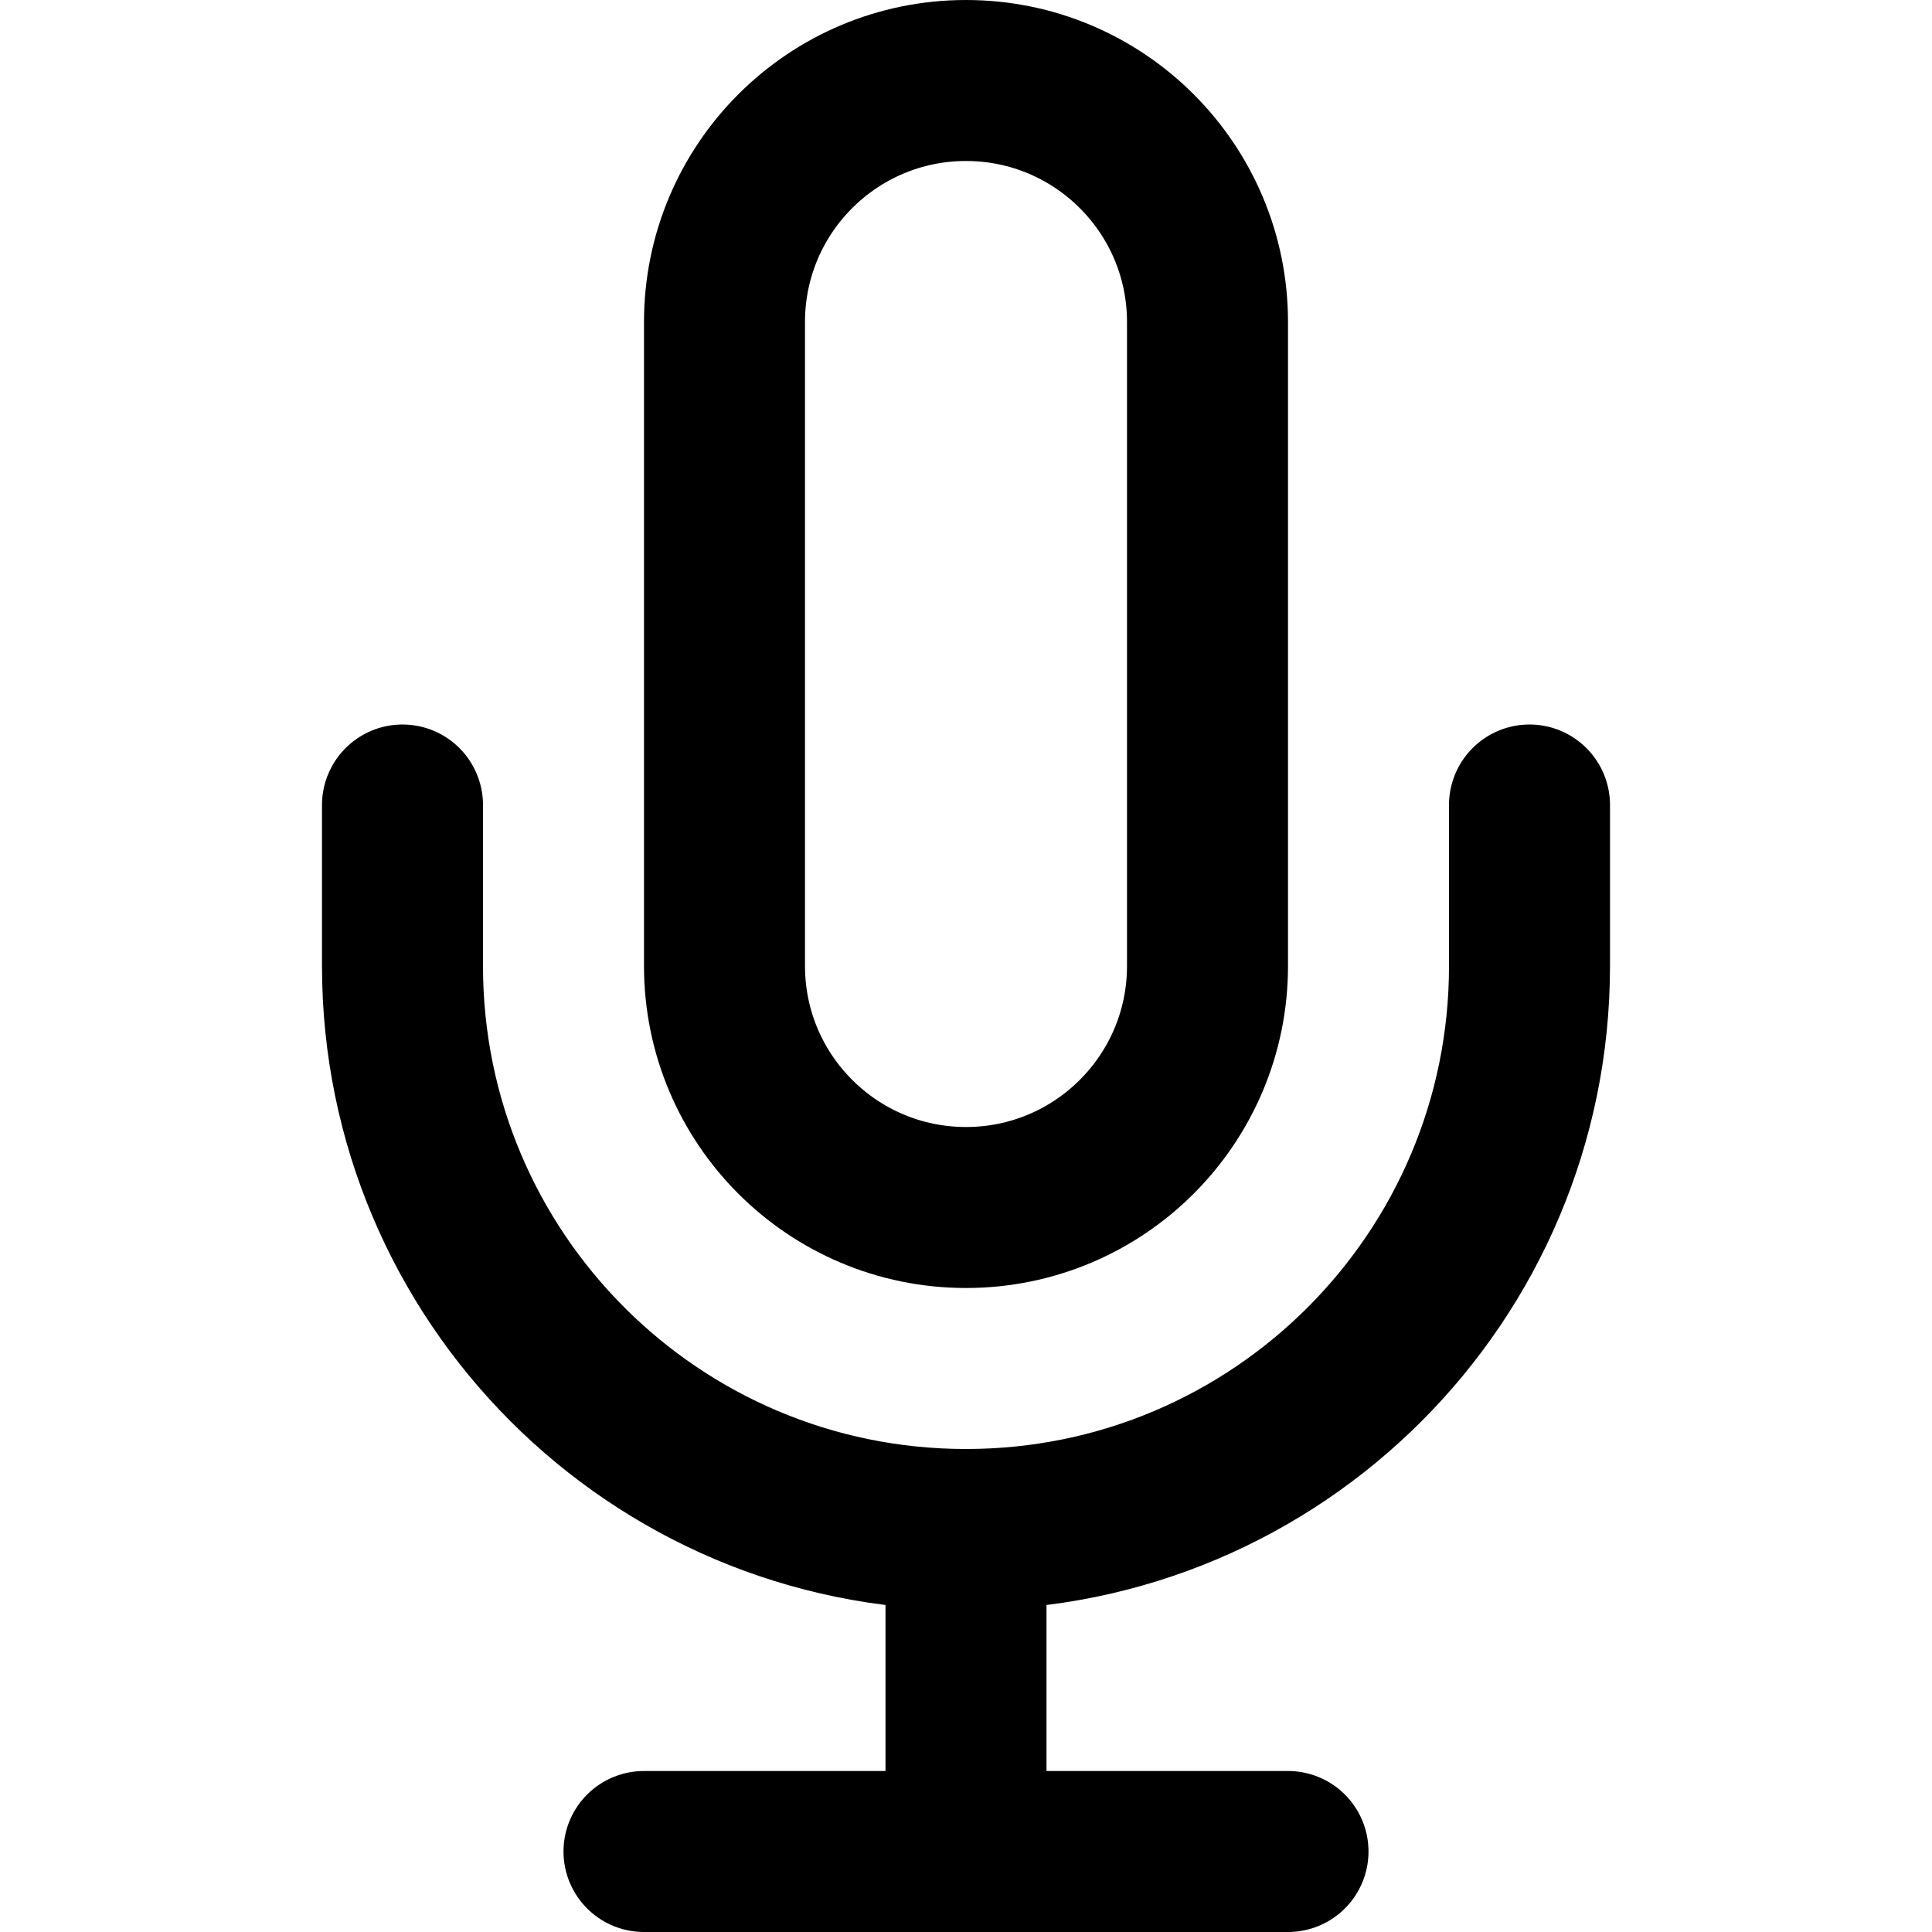
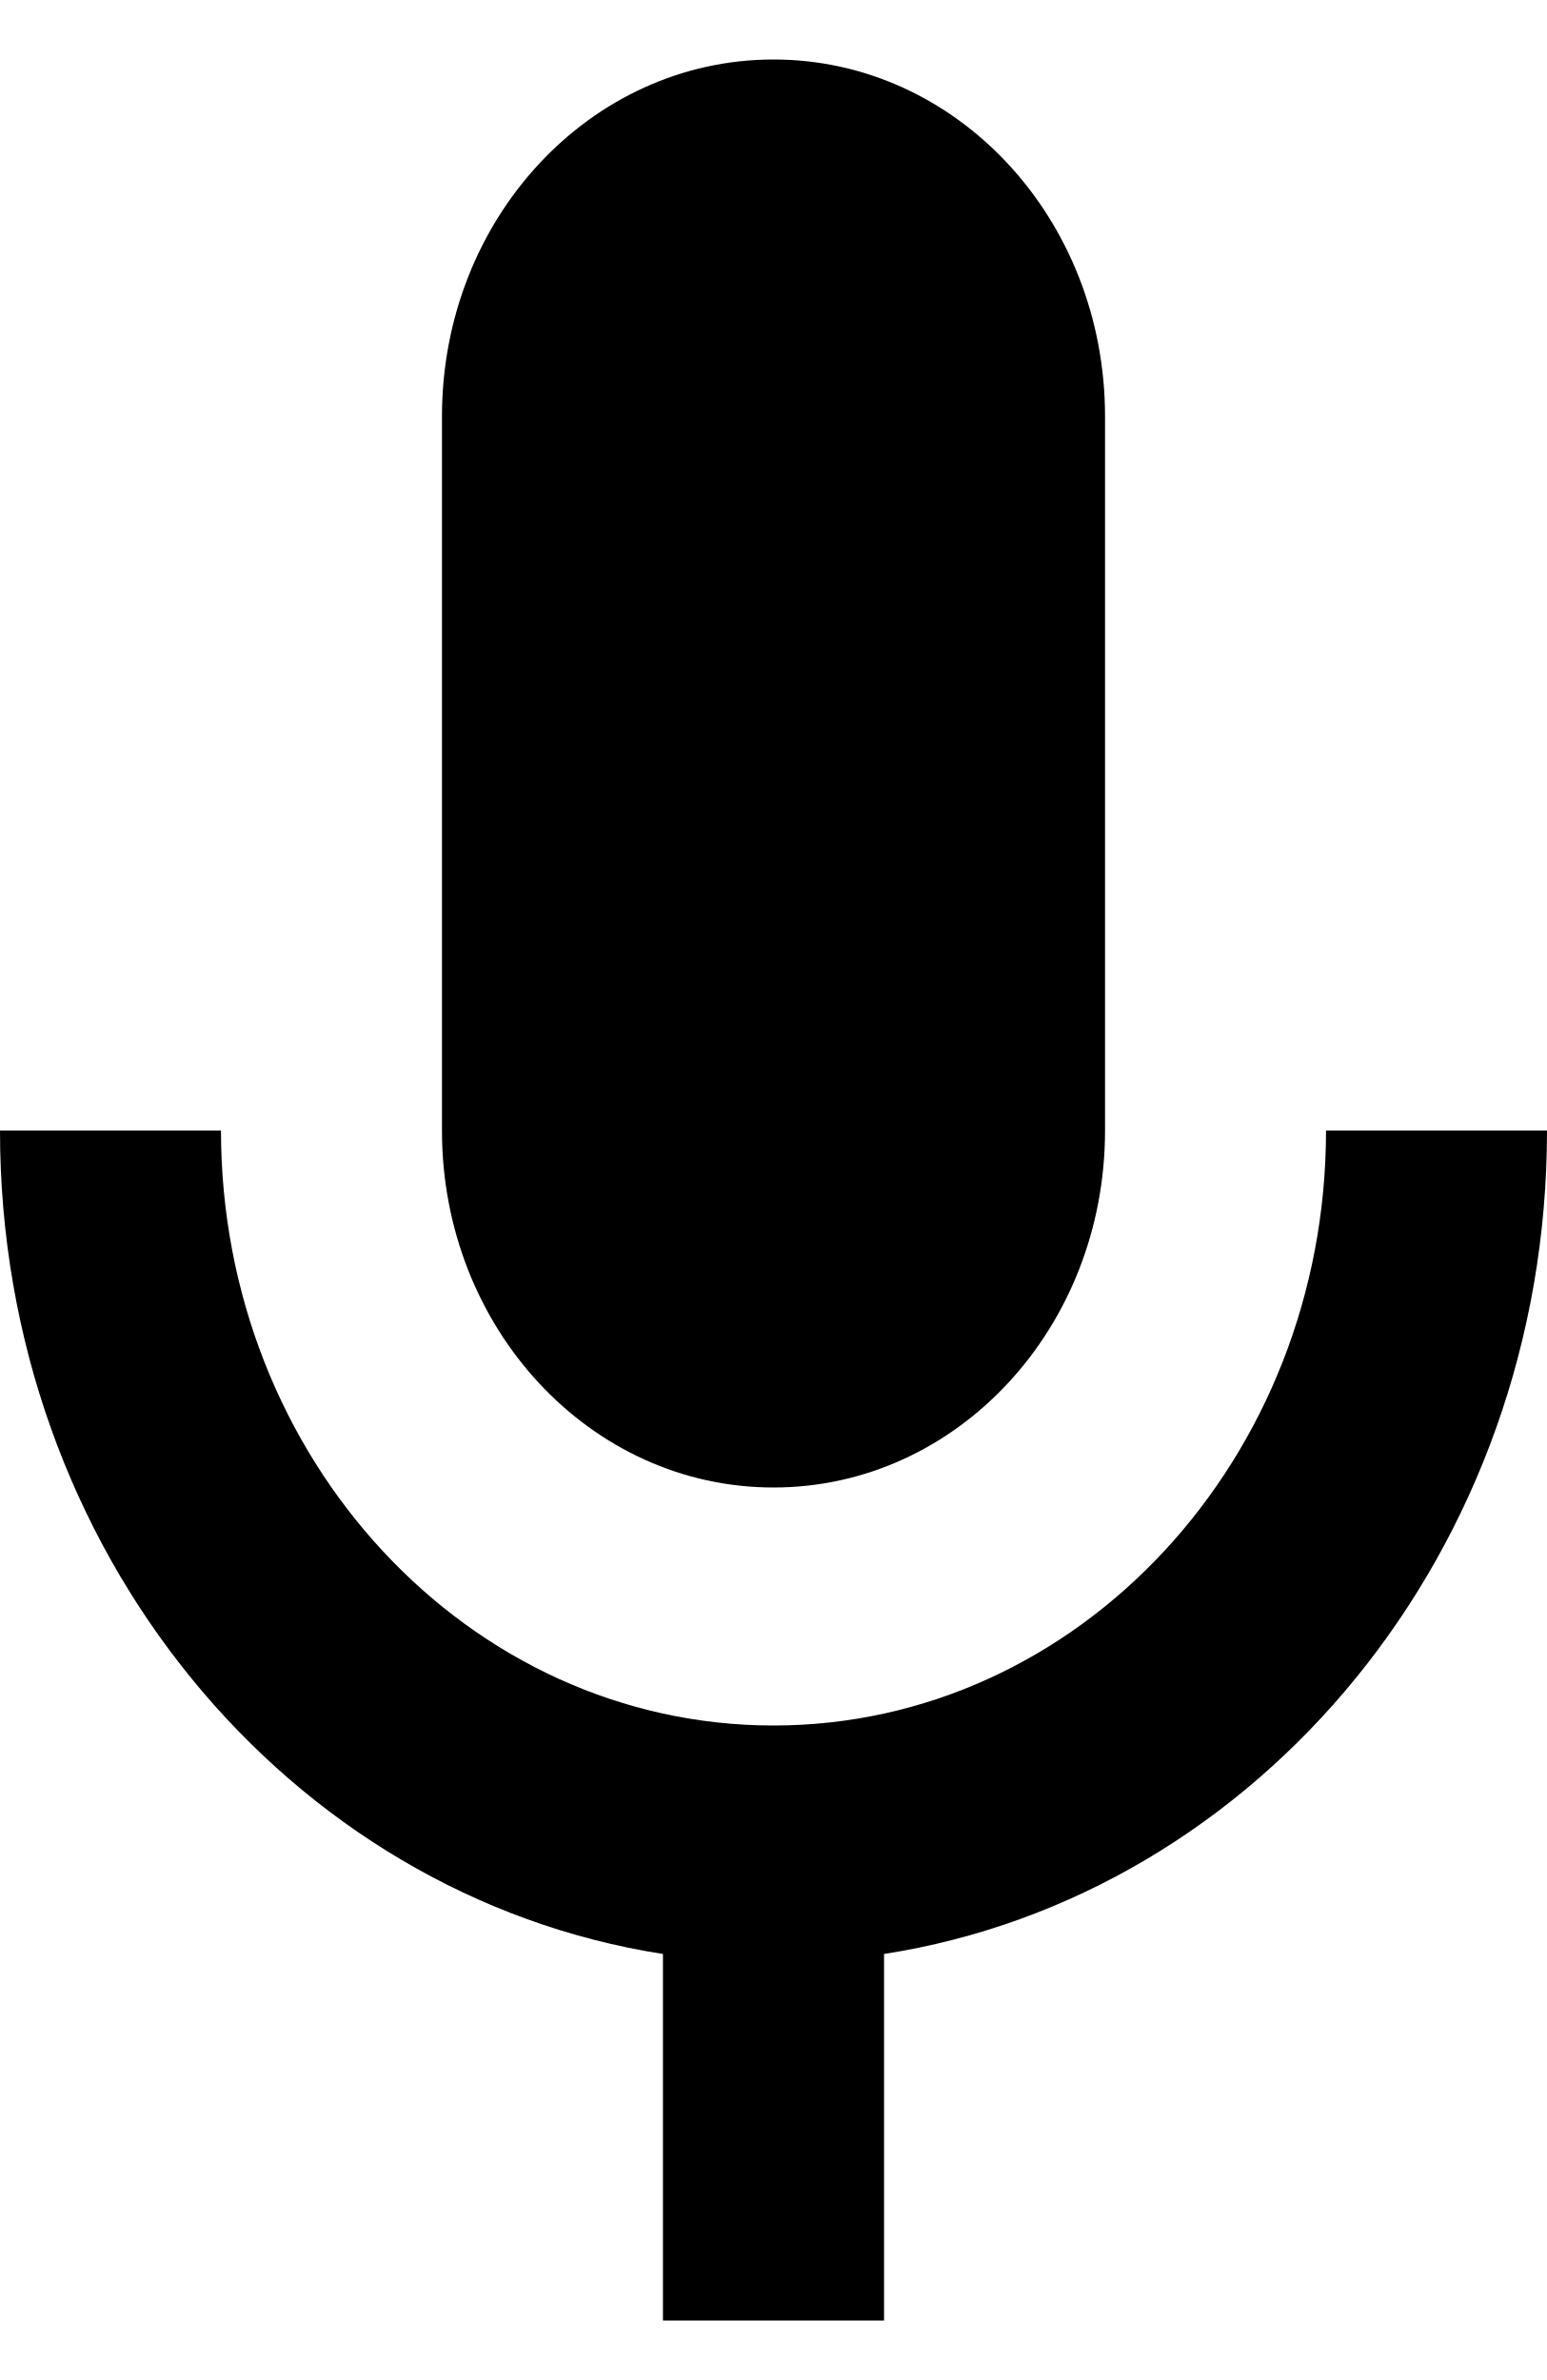
- <svg xmlns="http://www.w3.org/2000/svg" width="24" height="24" viewBox="0 0 24 24" fill="none" stroke="currentColor" stroke-width="2" stroke-linecap="round" stroke-linejoin="round" class="feather feather-mic">
-   <path d="M12 1a3 3 0 0 0-3 3v8a3 3 0 0 0 6 0V4a3 3 0 0 0-3-3z" />
-   <path d="M19 10v2a7 7 0 0 1-14 0v-2" />
-   <line x1="12" y1="19" x2="12" y2="23" />
-   <line x1="8" y1="23" x2="16" y2="23" />
+ <svg xmlns="http://www.w3.org/2000/svg" width="13" height="20" viewBox="0 0 13 20" fill="none">
+   <path id="icon" fill-rule="evenodd" clip-rule="evenodd" d="M9.286 9.5C9.286 11.16 8.041 12.5 6.5 12.5C4.959 12.5 3.714 11.16 3.714 9.5V3.5C3.714 1.84 4.959 0.5 6.5 0.5C8.041 0.5 9.286 1.84 9.286 3.5V9.5ZM6.5 14.5C9.063 14.5 11.143 12.26 11.143 9.5H13C13 13.03 10.576 15.93 7.429 16.42V19.5H5.571V16.42C2.424 15.93 0 13.03 0 9.5H1.857C1.857 12.26 3.937 14.5 6.5 14.5Z" fill="black" />
</svg>
